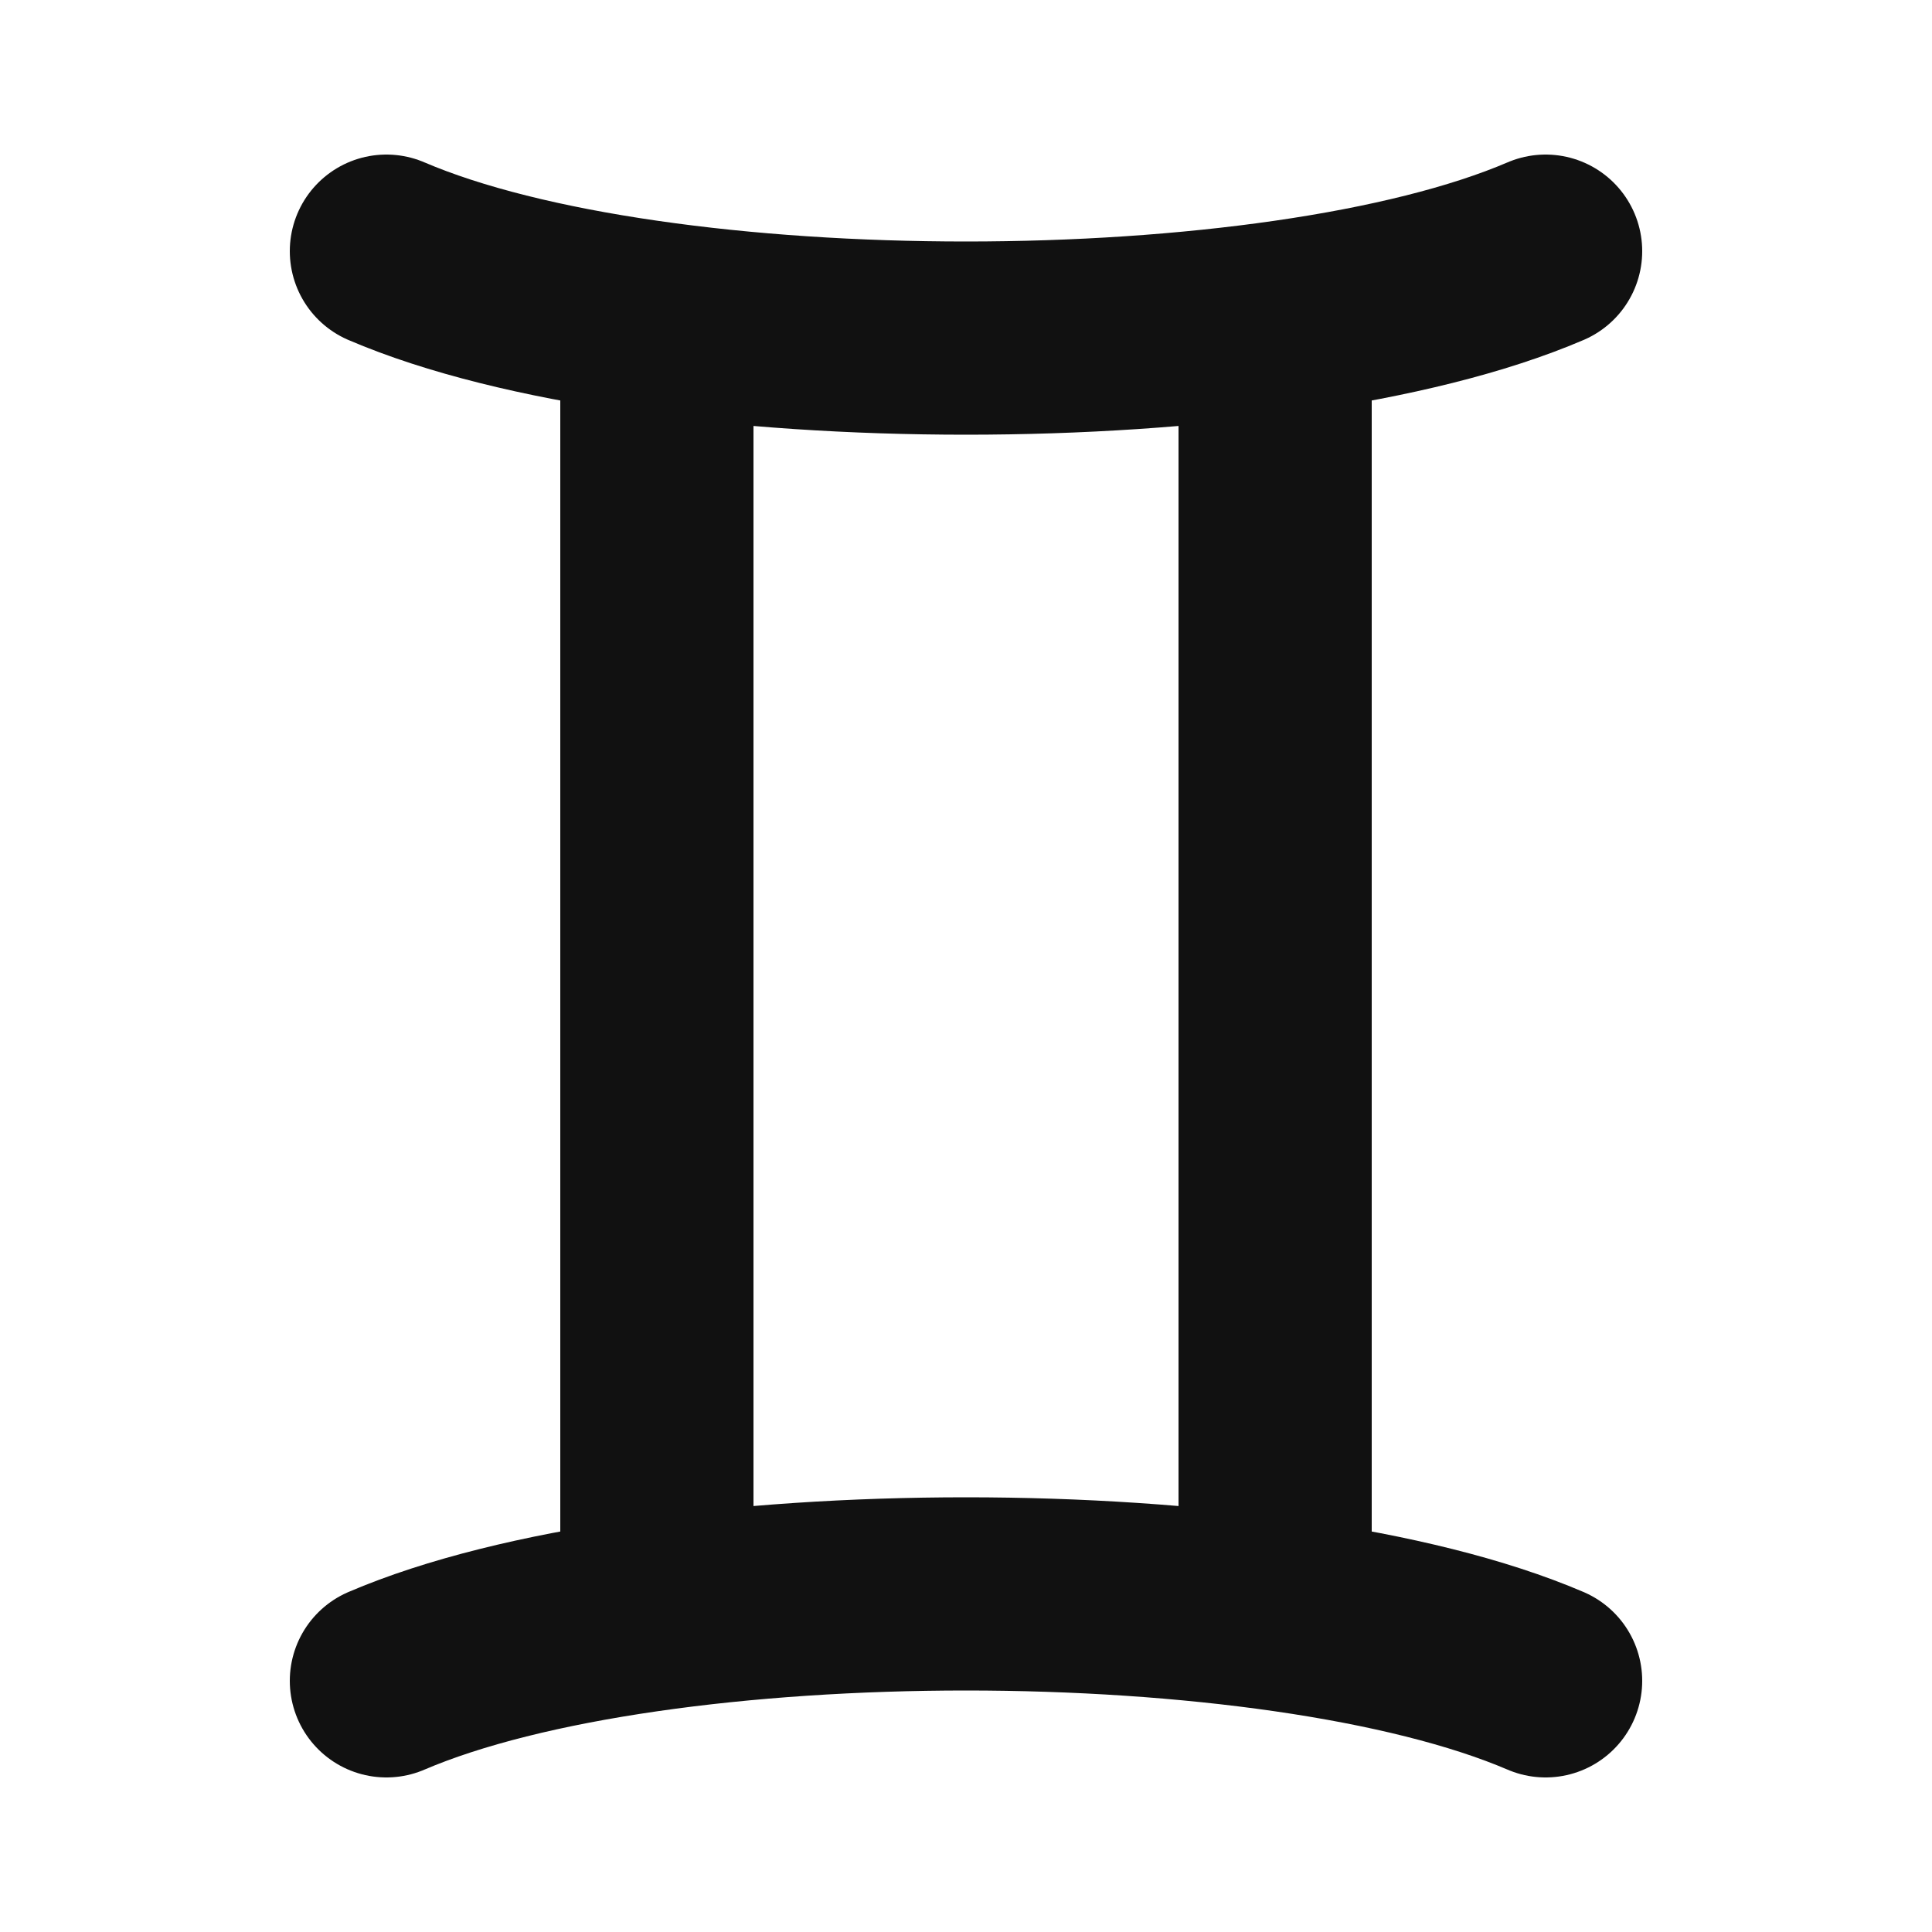
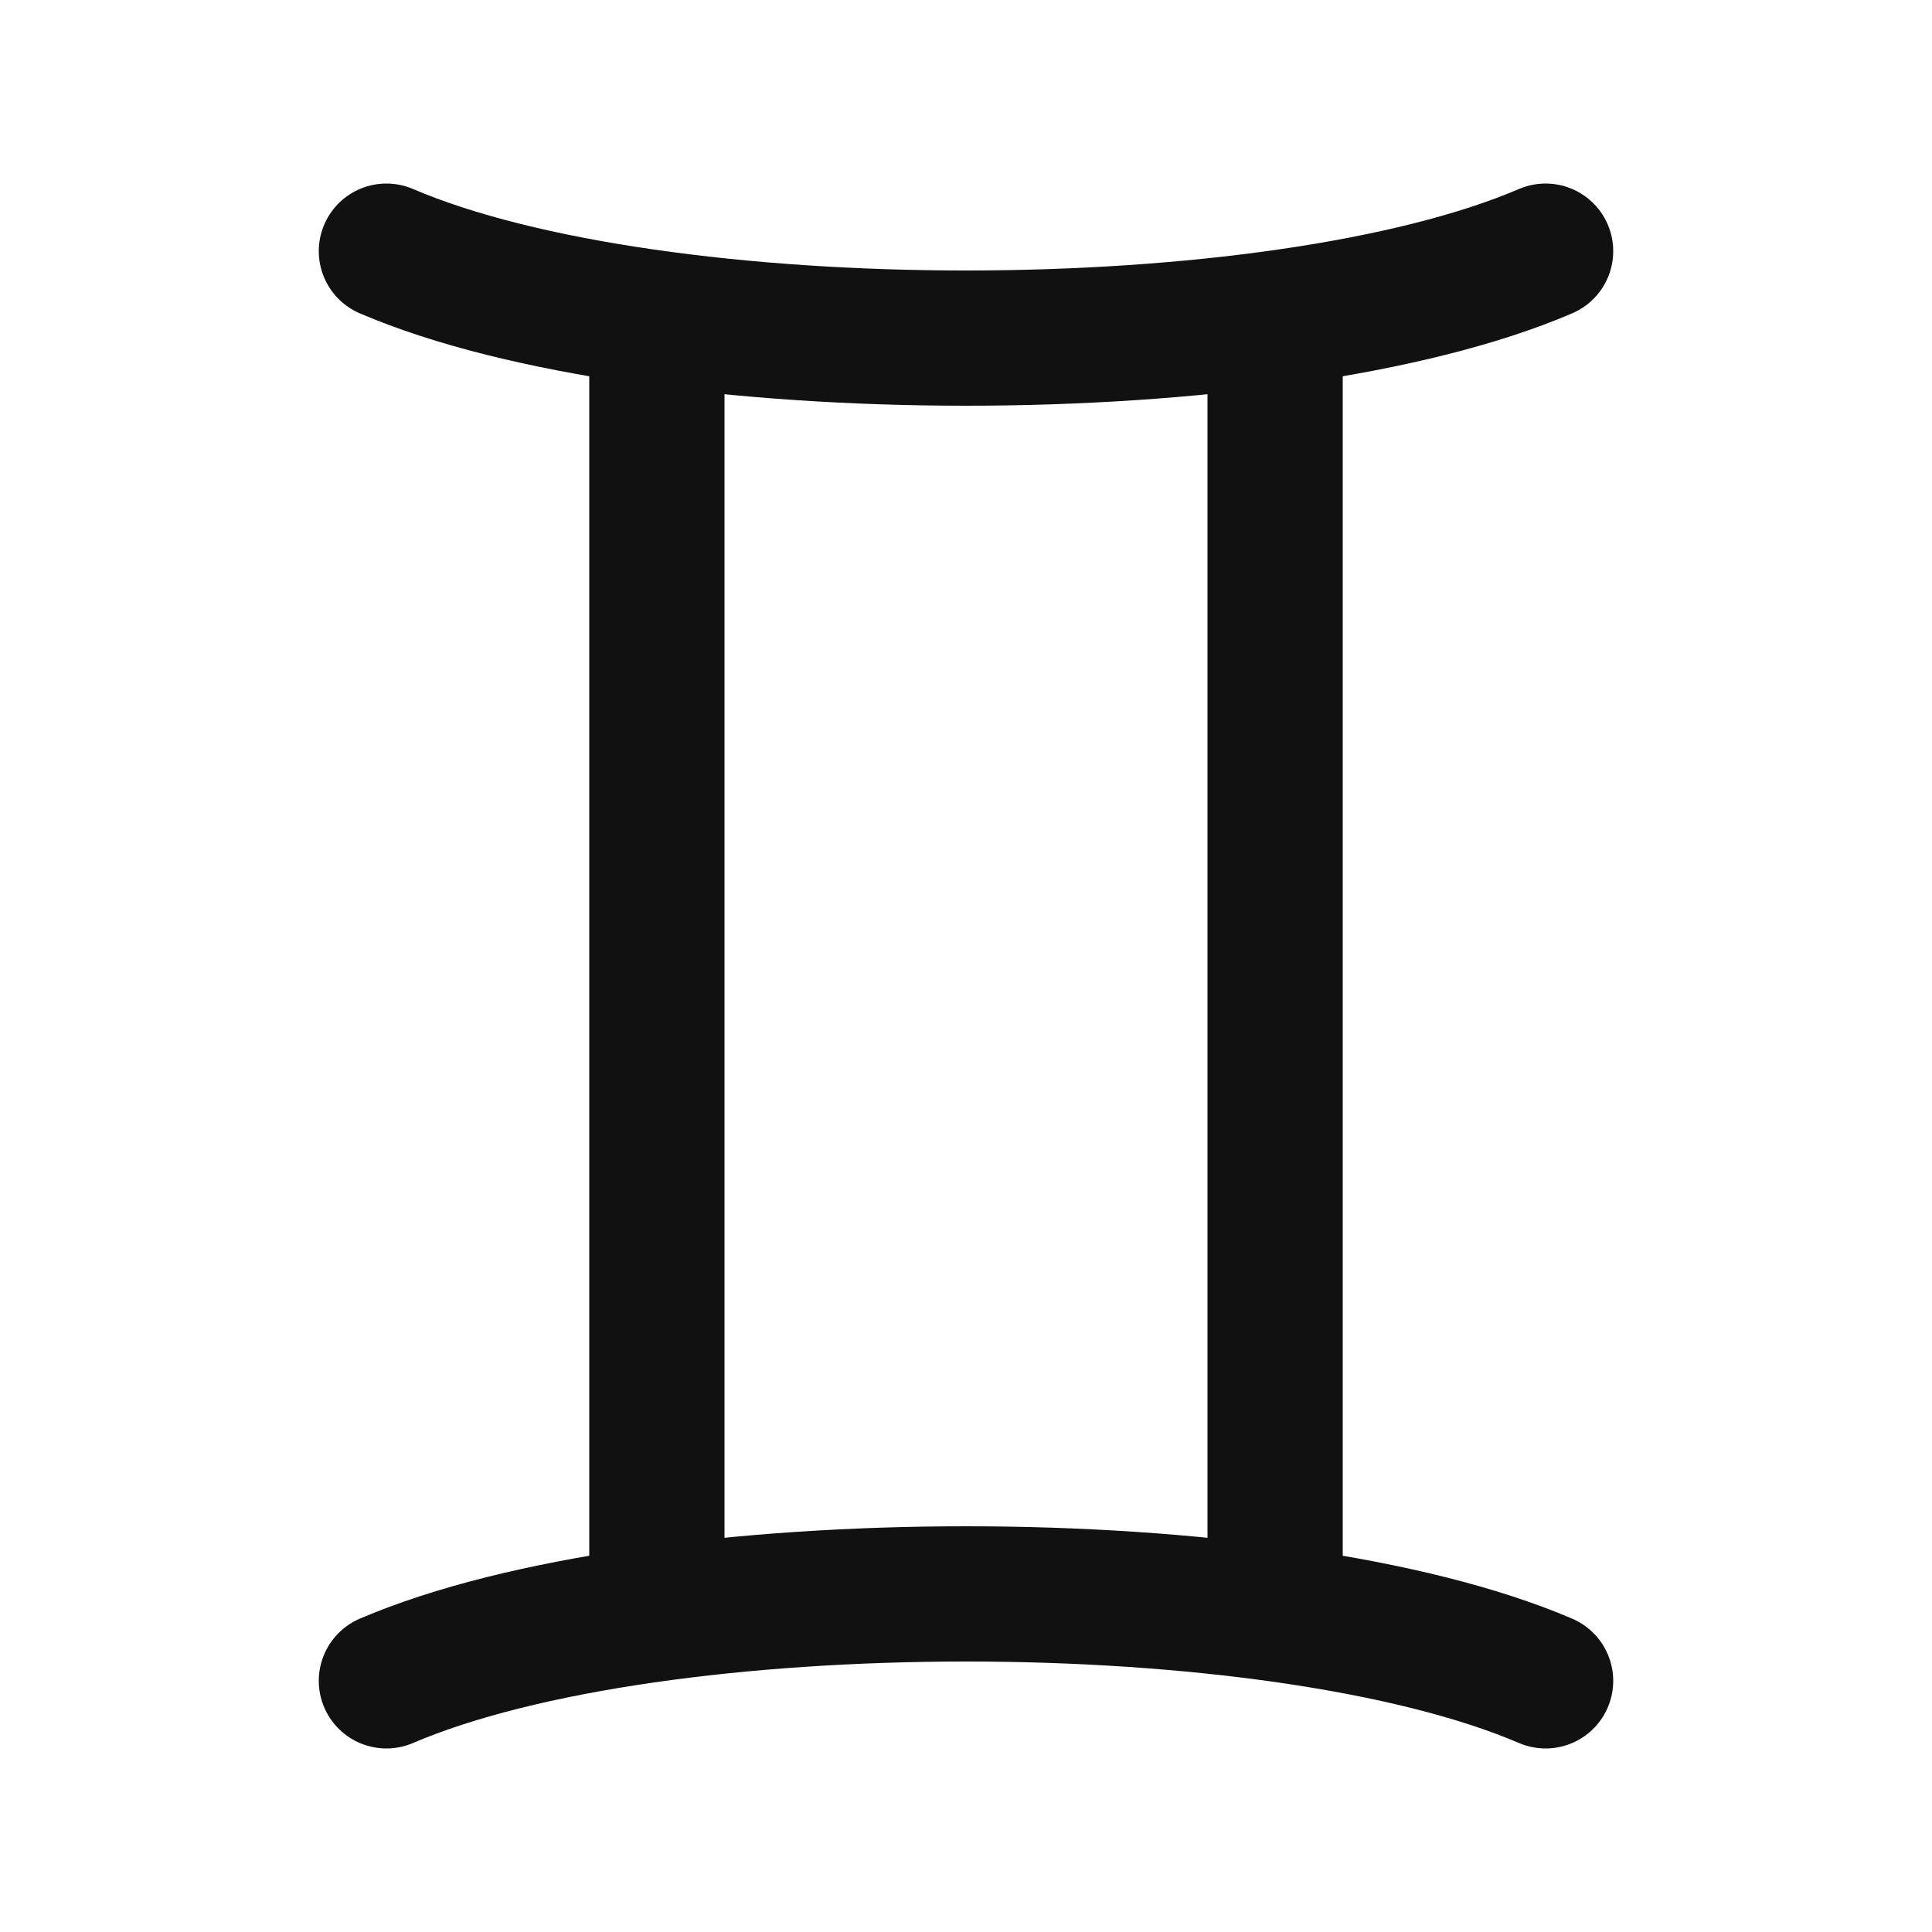
<svg xmlns="http://www.w3.org/2000/svg" viewBox="0 0 100 100" role="img" aria-label="Gemini">
-   <path d="M20 13C34 19 66 19 80 13M20 87C34 81 66 81 80 87M34 19V81M66 19V81" fill="none" stroke="#111111" stroke-width="10" stroke-linecap="round" stroke-linejoin="round" />
+   <path d="M20 13C34 19 66 19 80 13M20 87C34 81 66 81 80 87M34 19V81M66 19V81" fill="none" stroke="#111111" stroke-width="7" stroke-linecap="round" stroke-linejoin="round" />
</svg>
